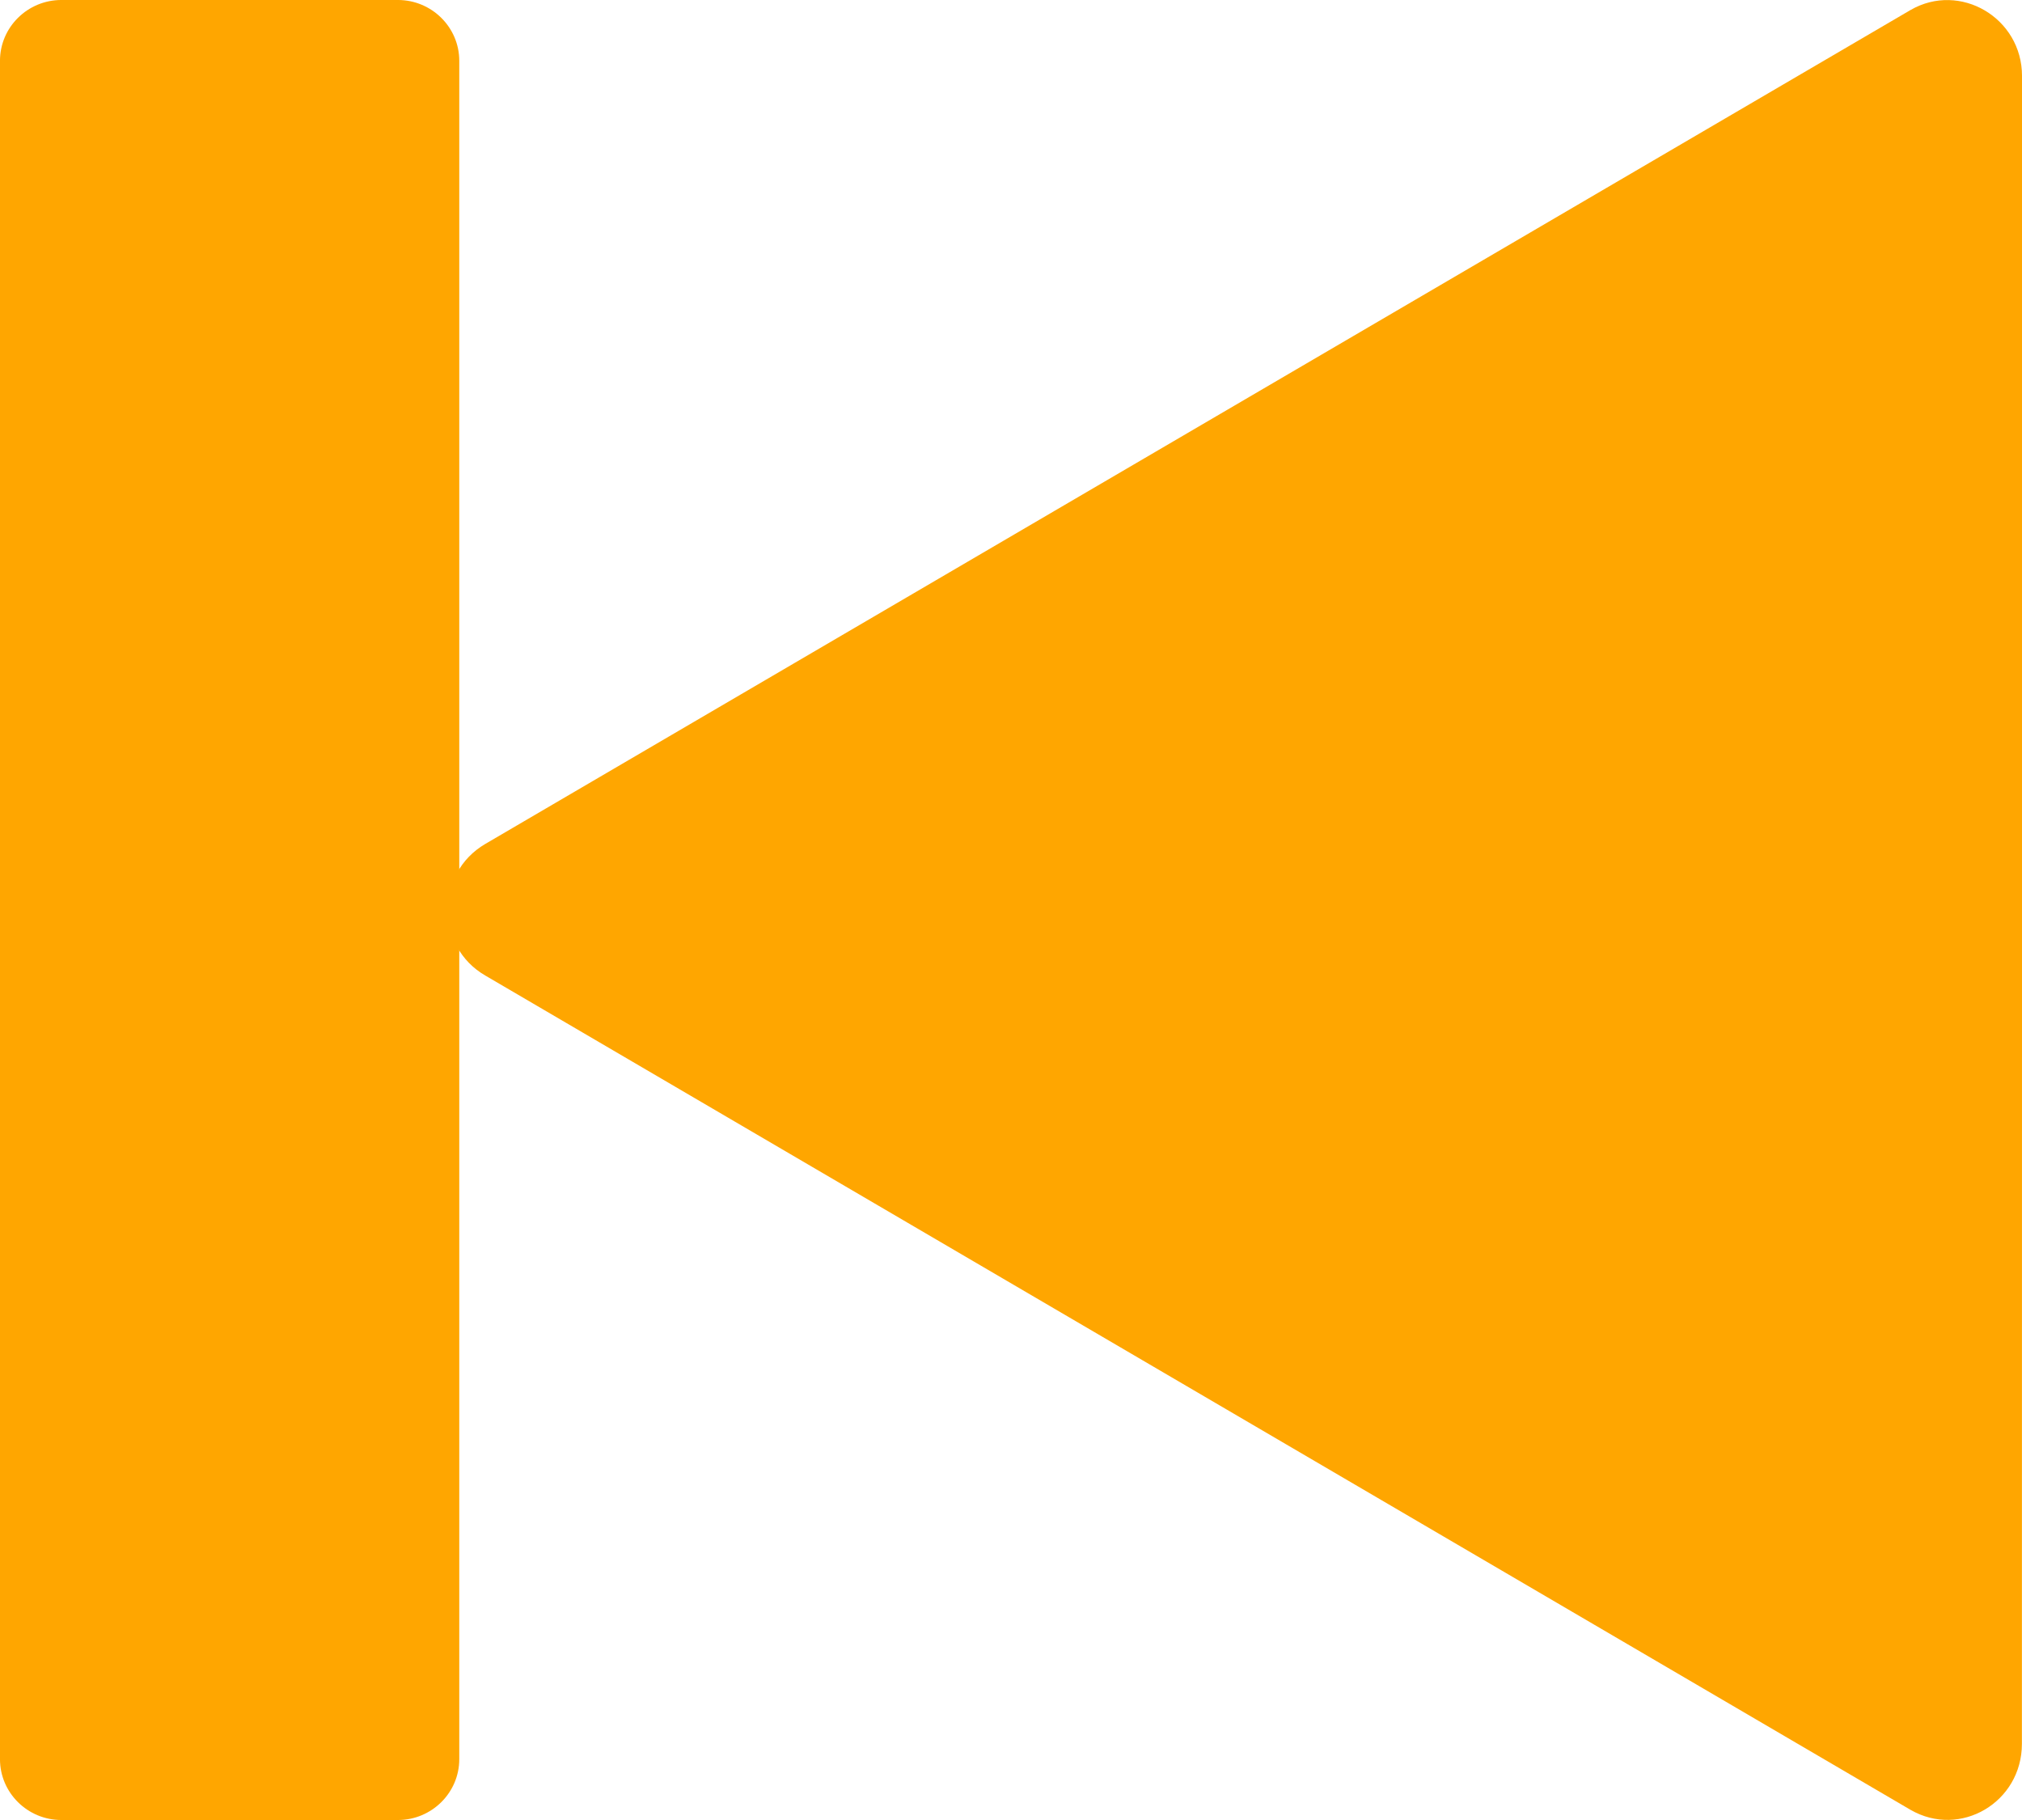
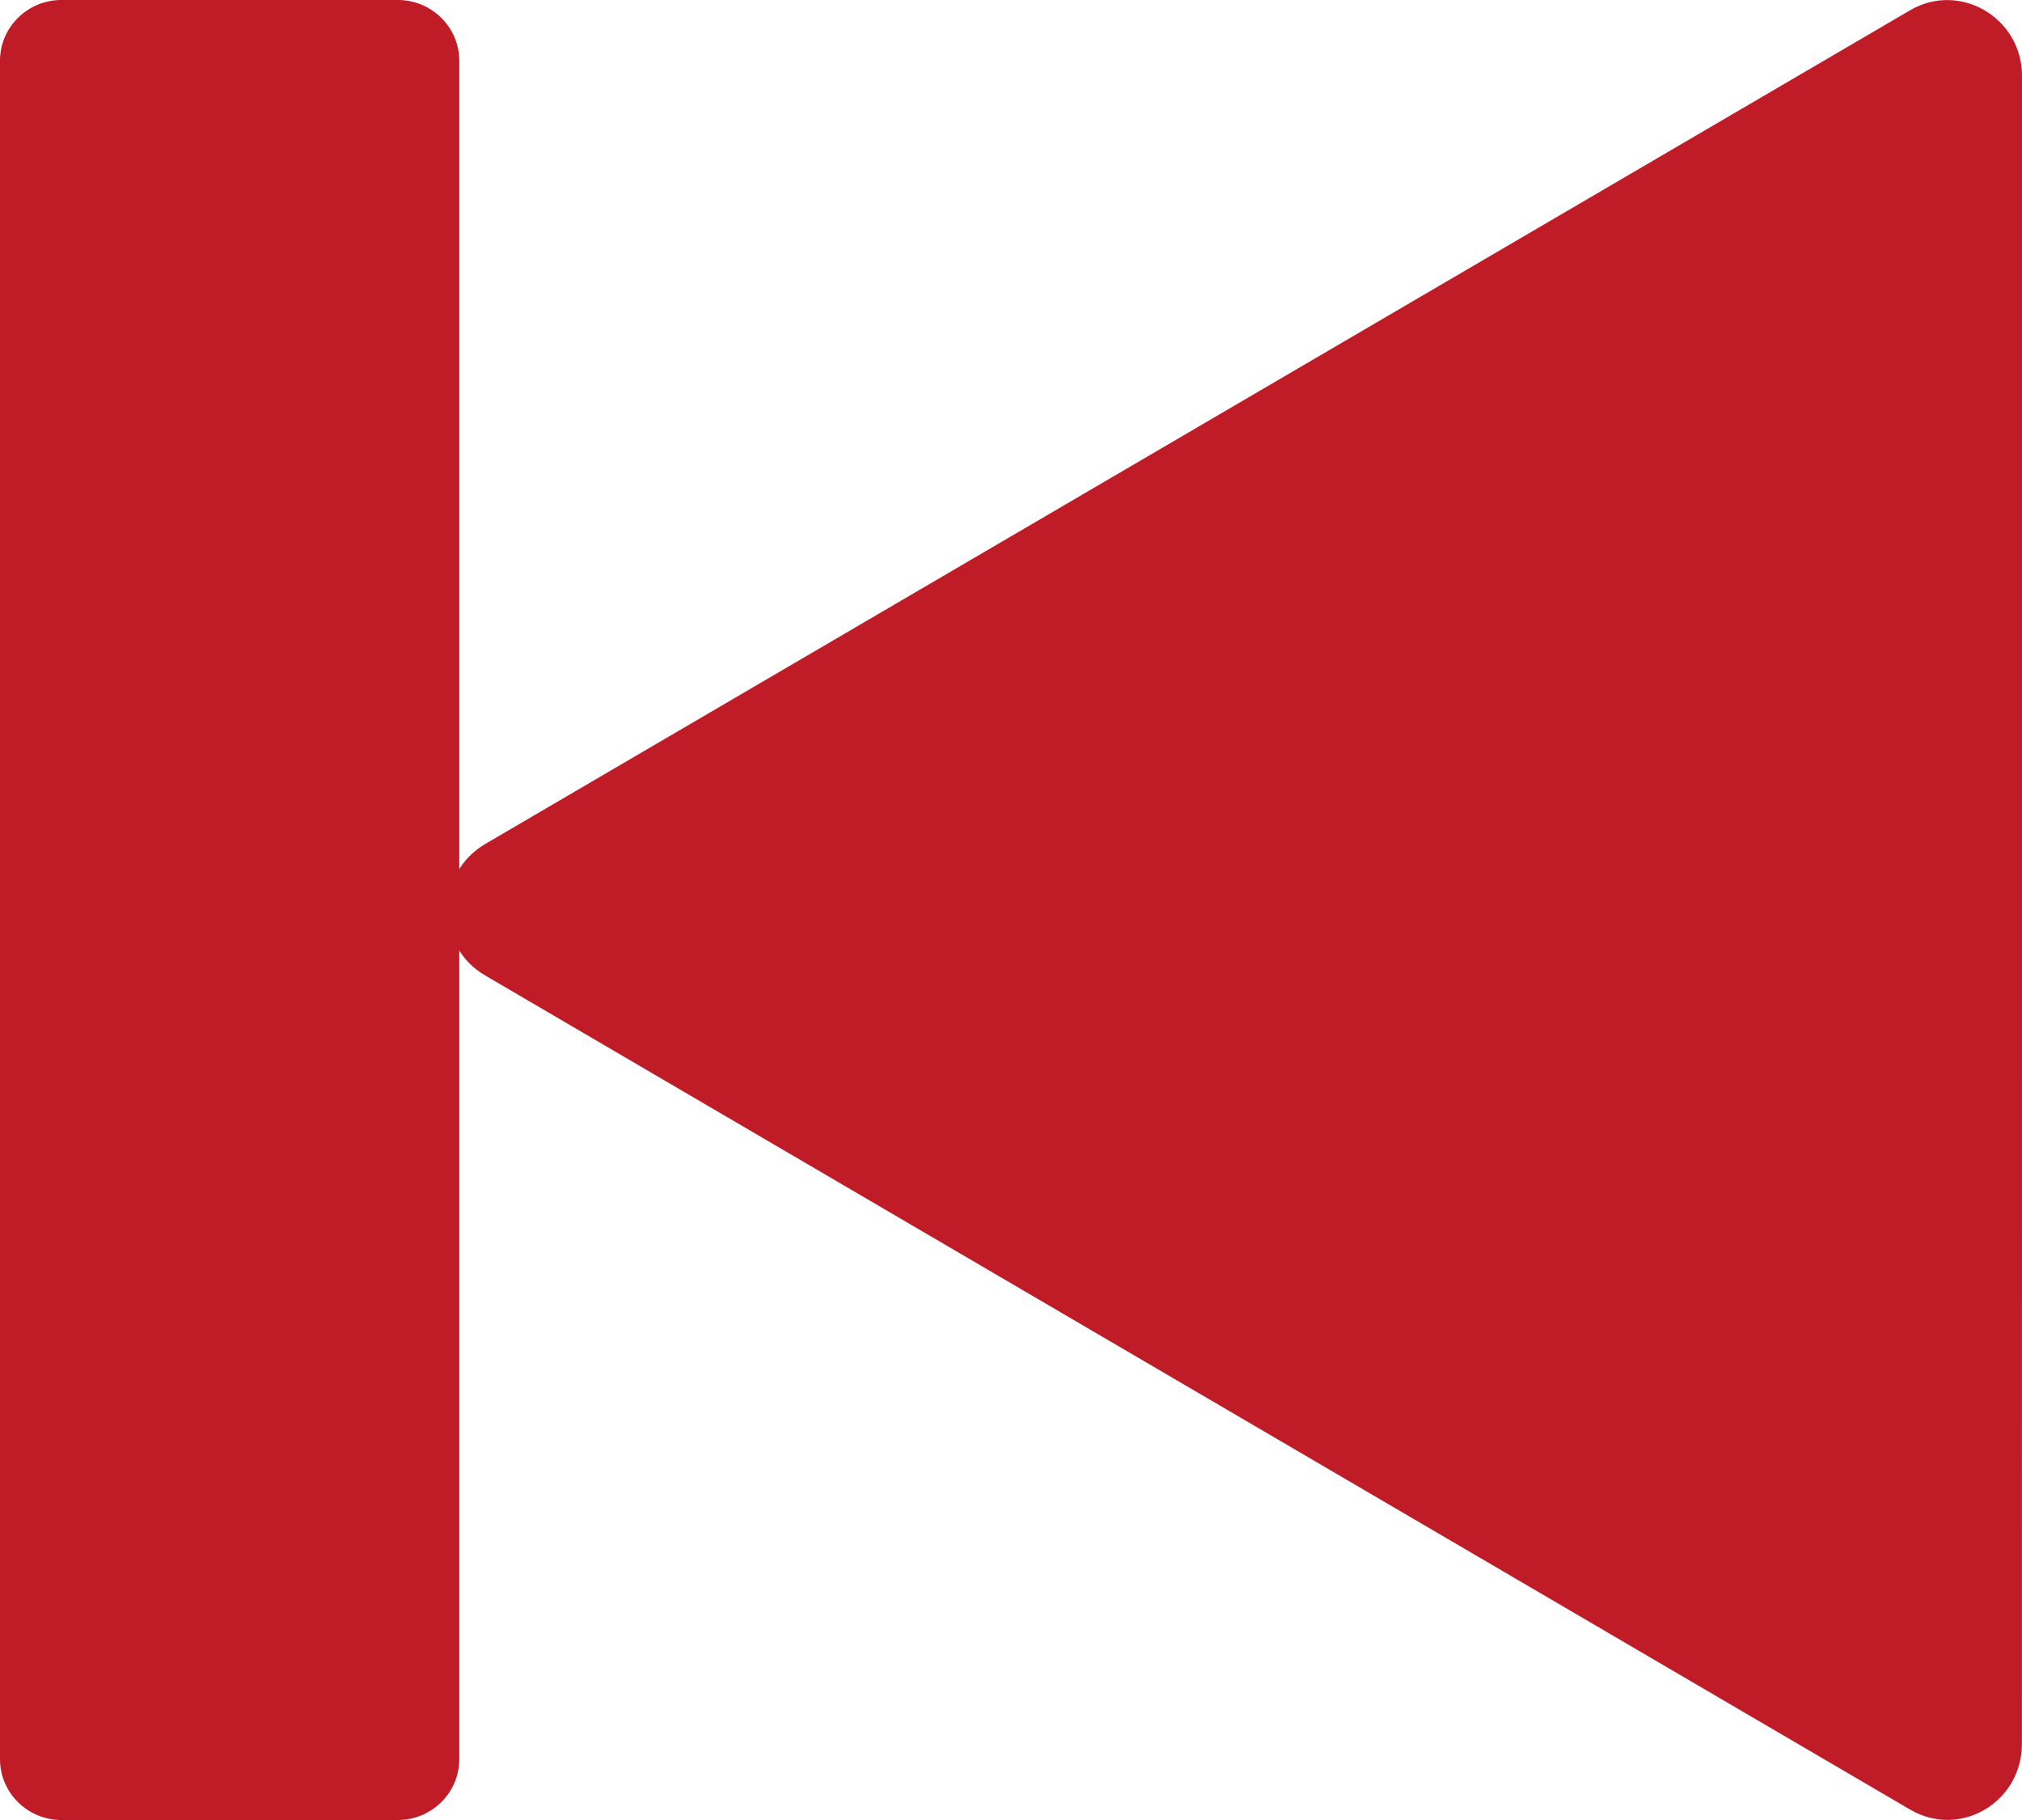
<svg xmlns="http://www.w3.org/2000/svg" enable-background="new 0 0 128 128" viewBox="0 0 20 18" version="1.1" id="svg29" width="20" height="18">
  <defs id="defs33" />
  <linearGradient id="a" x1="64" x2="64" y1="4.25" y2="123.91" gradientUnits="userSpaceOnUse">
    <stop stop-color="#FFAB40" offset="0" id="stop2" />
    <stop stop-color="#FF6D00" offset="1" id="stop4" />
  </linearGradient>
  <g id="g905" transform="matrix(1.052095,0,0,1.042399,-9.236524,-9.763191)">
-     <path d="M 12.52,26.634 H 9.356 c -0.318,0 -0.577,-0.259 -0.577,-0.577 V 9.943 c 0,-0.318 0.259,-0.577 0.577,-0.577 h 3.164 c 0.318,0 0.577,0.259 0.577,0.577 V 26.057 c 0,0.318 -0.259,0.577 -0.577,0.577 z" id="path23" style="fill:#ffa600;fill-opacity:1;stroke-width:0.308" />
-     <path d="m 27.789,17.999 v -7.912 c 0,-0.552 -0.583,-0.897 -1.048,-0.626 L 13.342,17.373 c -0.472,0.278 -0.472,0.974 0,1.249 l 13.398,7.915 c 0.469,0.274 1.048,-0.071 1.048,-0.626 z" id="path25" style="fill:#ffa600;fill-opacity:1;stroke-width:0.308" />
+     <path d="M 12.52,26.634 H 9.356 c -0.318,0 -0.577,-0.259 -0.577,-0.577 V 9.943 c 0,-0.318 0.259,-0.577 0.577,-0.577 h 3.164 c 0.318,0 0.577,0.259 0.577,0.577 V 26.057 c 0,0.318 -0.259,0.577 -0.577,0.577 z" id="path23" style="fill:#c01c28;fill-opacity:1;stroke-width:0.308" />
+     <path d="m 27.789,17.999 v -7.912 c 0,-0.552 -0.583,-0.897 -1.048,-0.626 L 13.342,17.373 c -0.472,0.278 -0.472,0.974 0,1.249 l 13.398,7.915 c 0.469,0.274 1.048,-0.071 1.048,-0.626 z" id="path25" style="fill:#c01c28;fill-opacity:1;stroke-width:0.308" />
  </g>
</svg>
